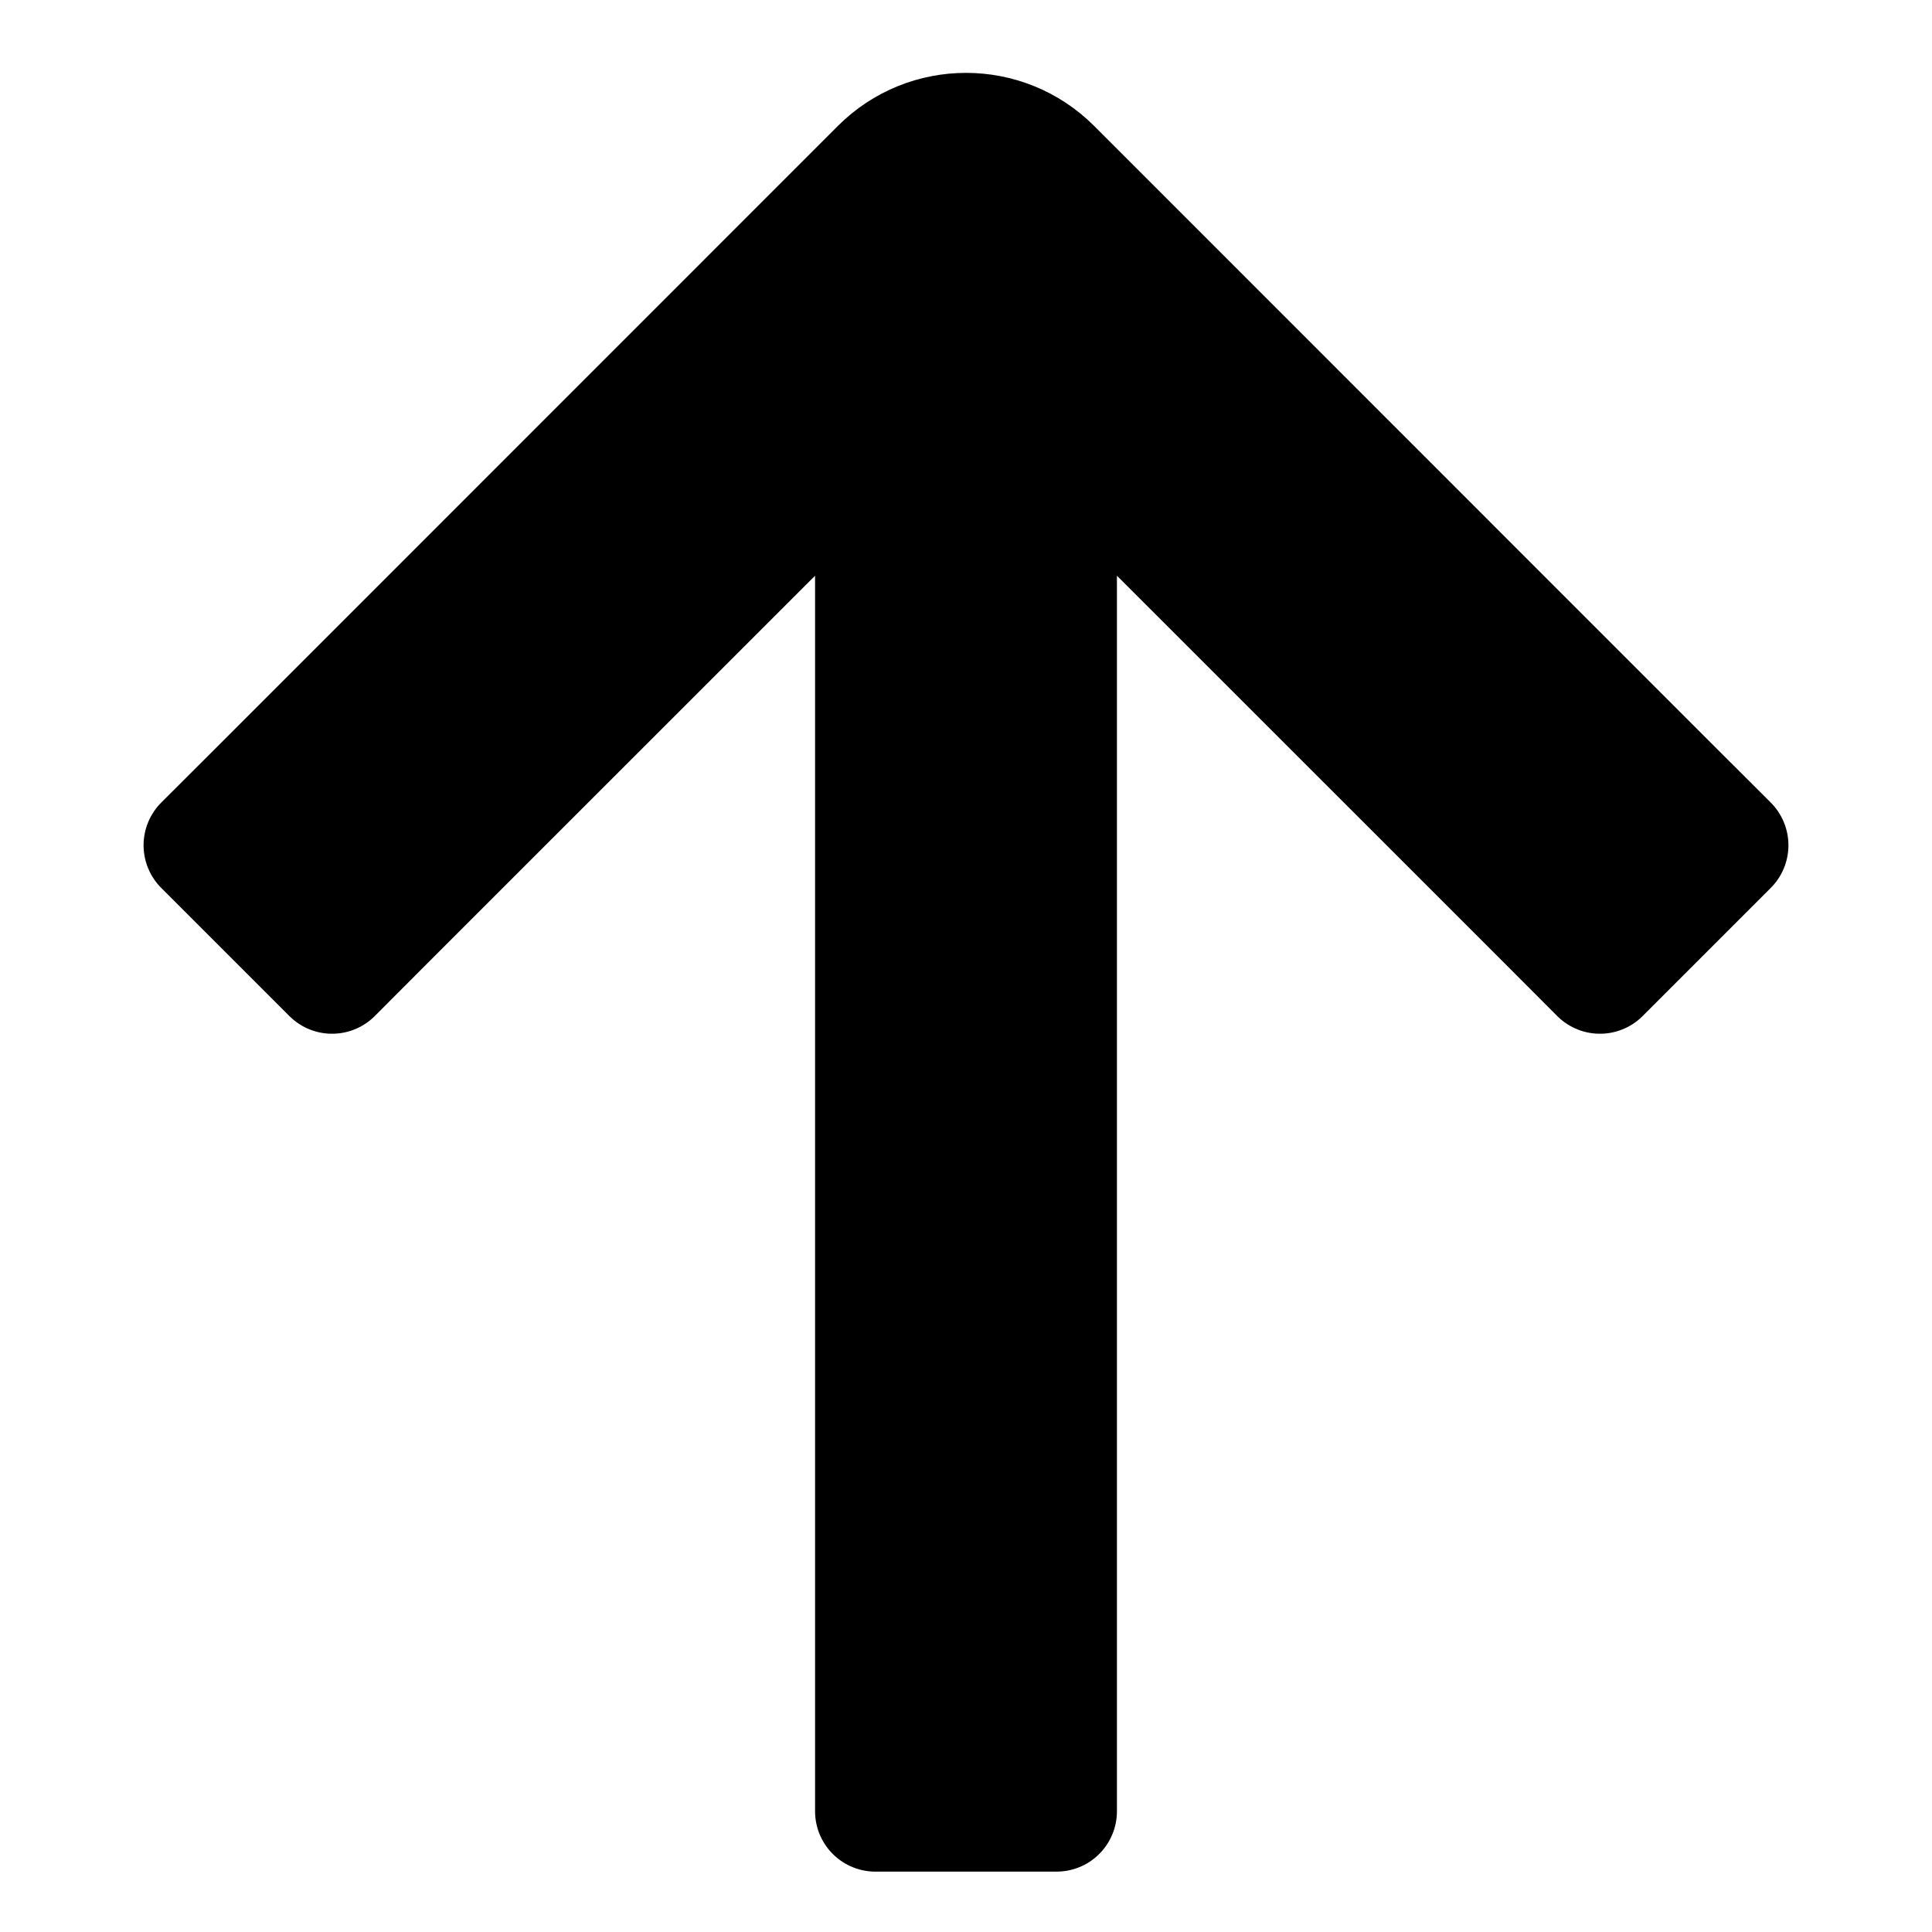
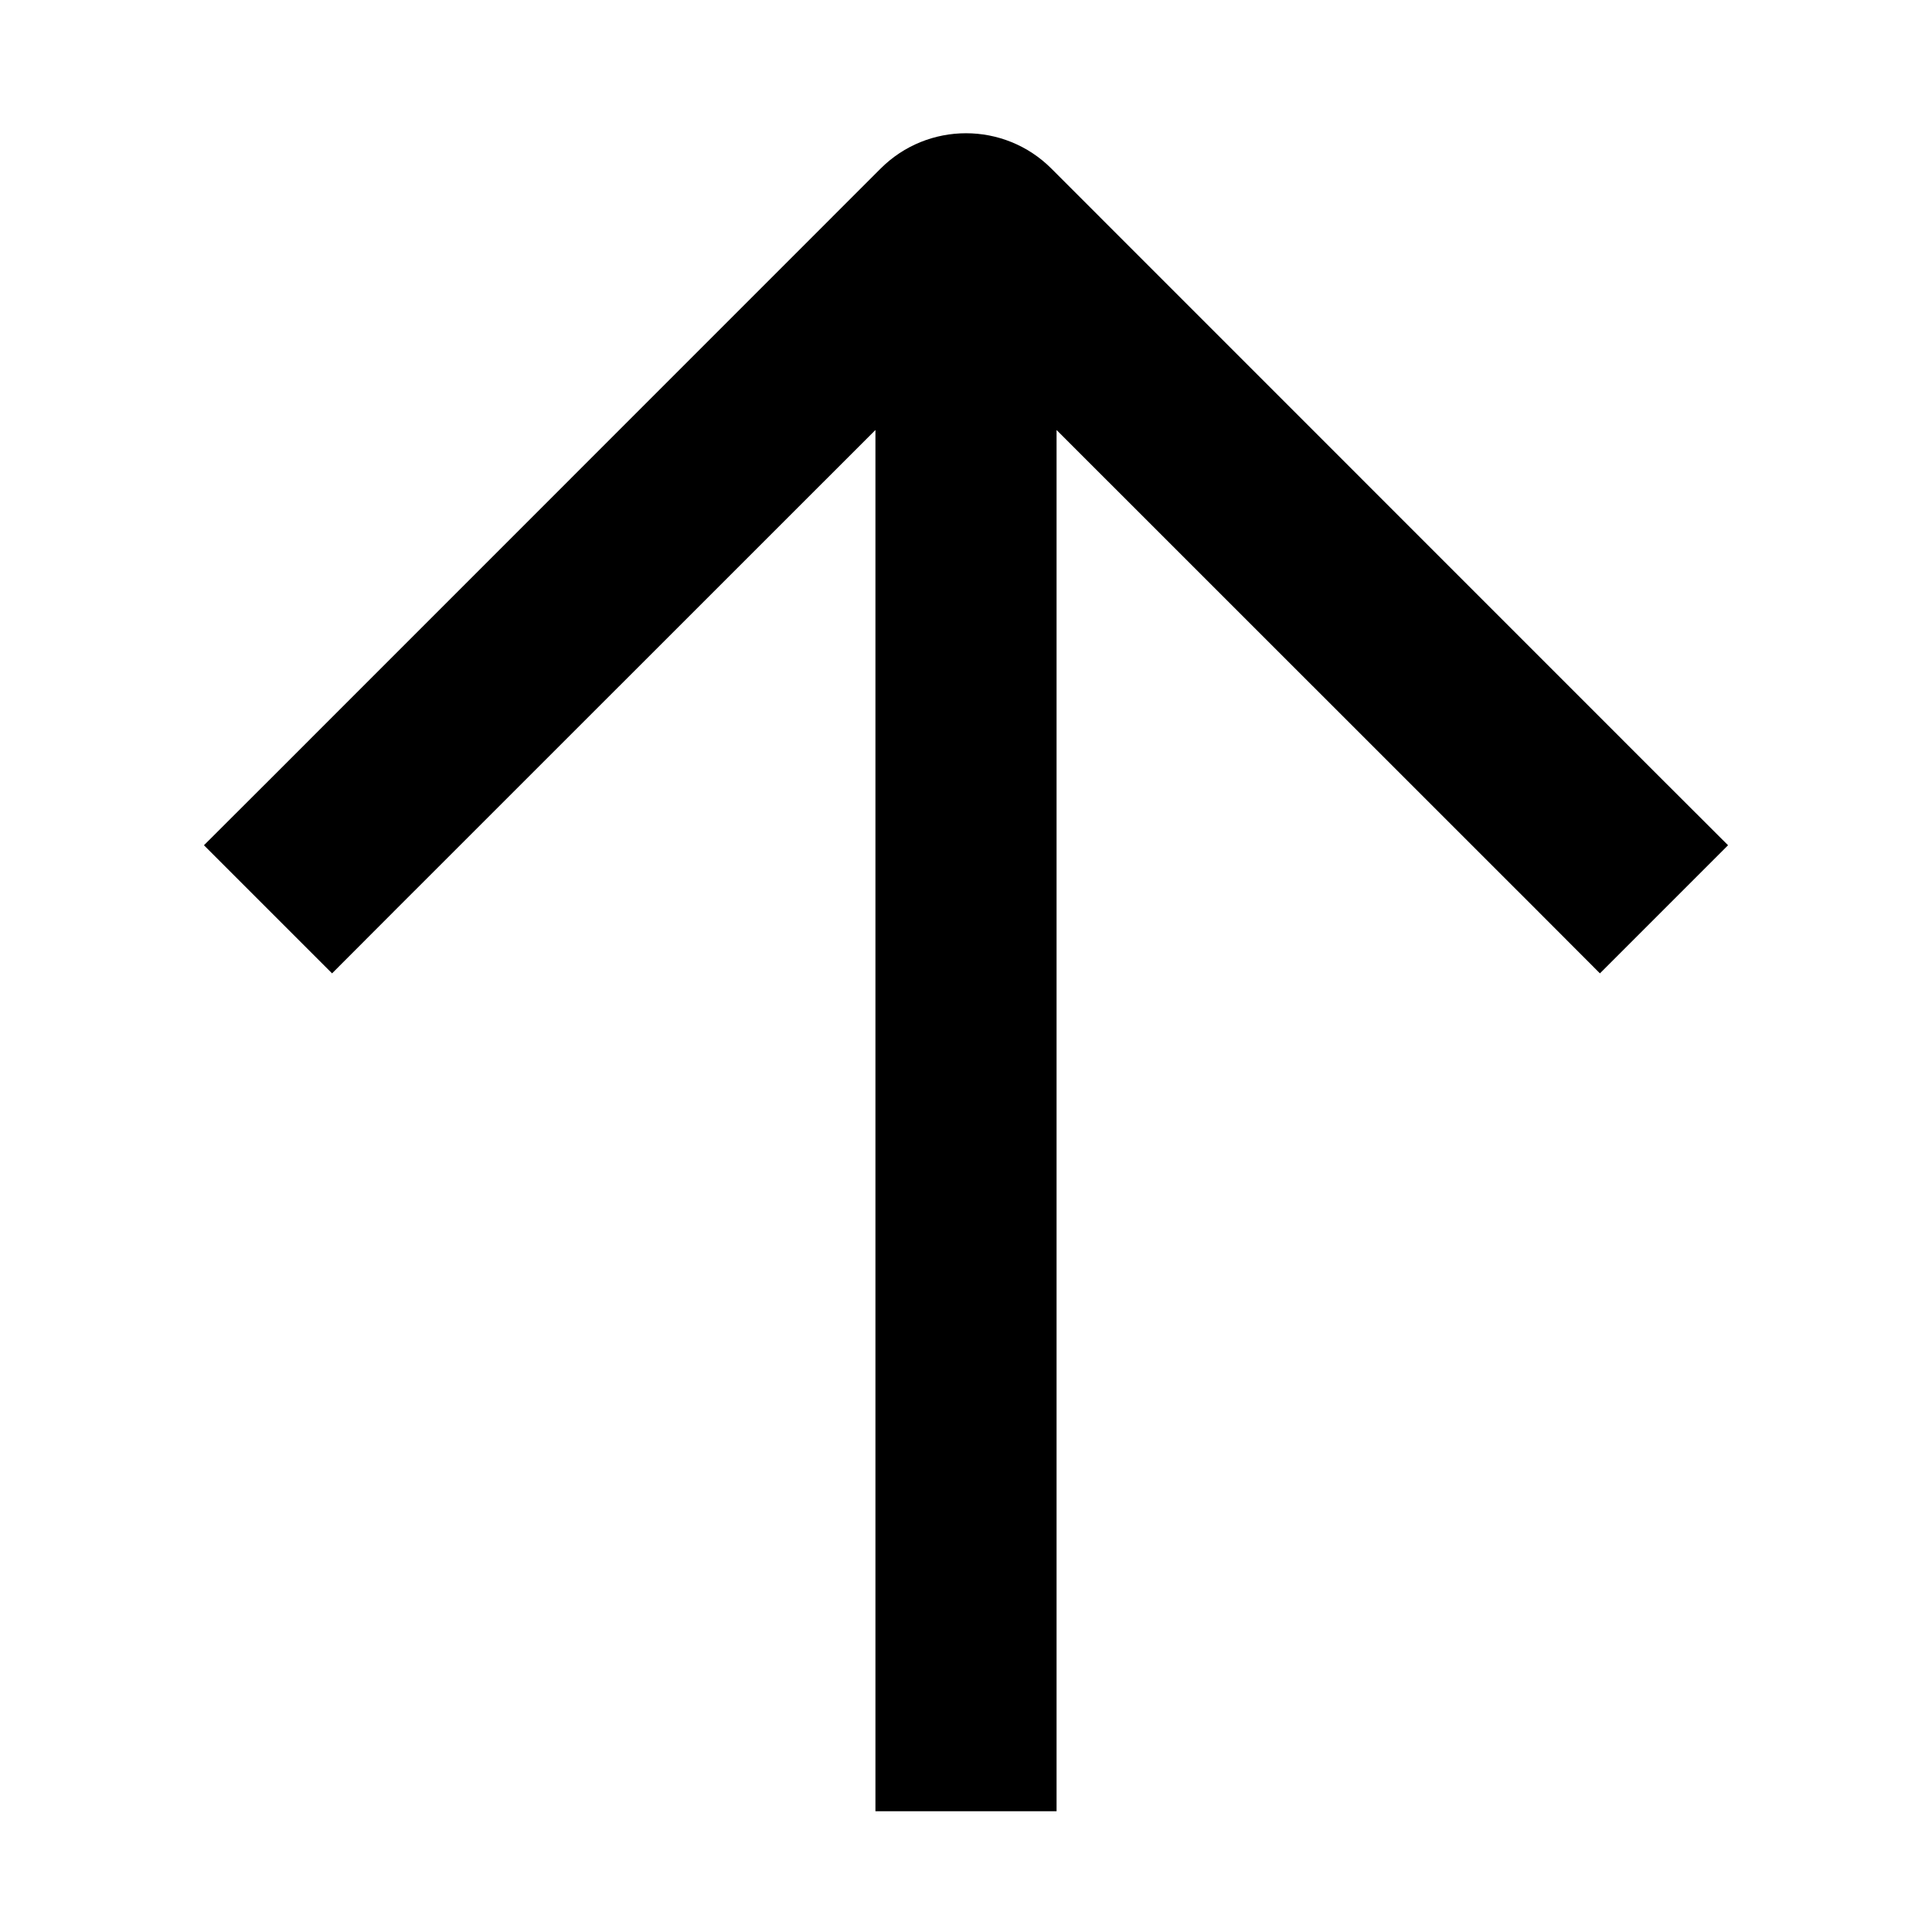
- <svg xmlns="http://www.w3.org/2000/svg" height="24" stroke-linejoin="round" viewBox="0 0 16 16" width="24" stroke="currentColor">
+ <svg xmlns="http://www.w3.org/2000/svg" height="24" stroke-linejoin="round" viewBox="0 0 16 16" width="24">
  <path d="M8.707 1.396C8.317 1.006 7.683 1.006 7.293 1.396L2.22 6.47L1.689 7L2.75 8.061L3.28 7.53L7.25 3.561V14.25V15H8.75V14.25V3.561L12.72 7.53L13.25 8.061L14.311 7L13.78 6.47L8.707 1.396Z" fill="currentColor" />
</svg>
